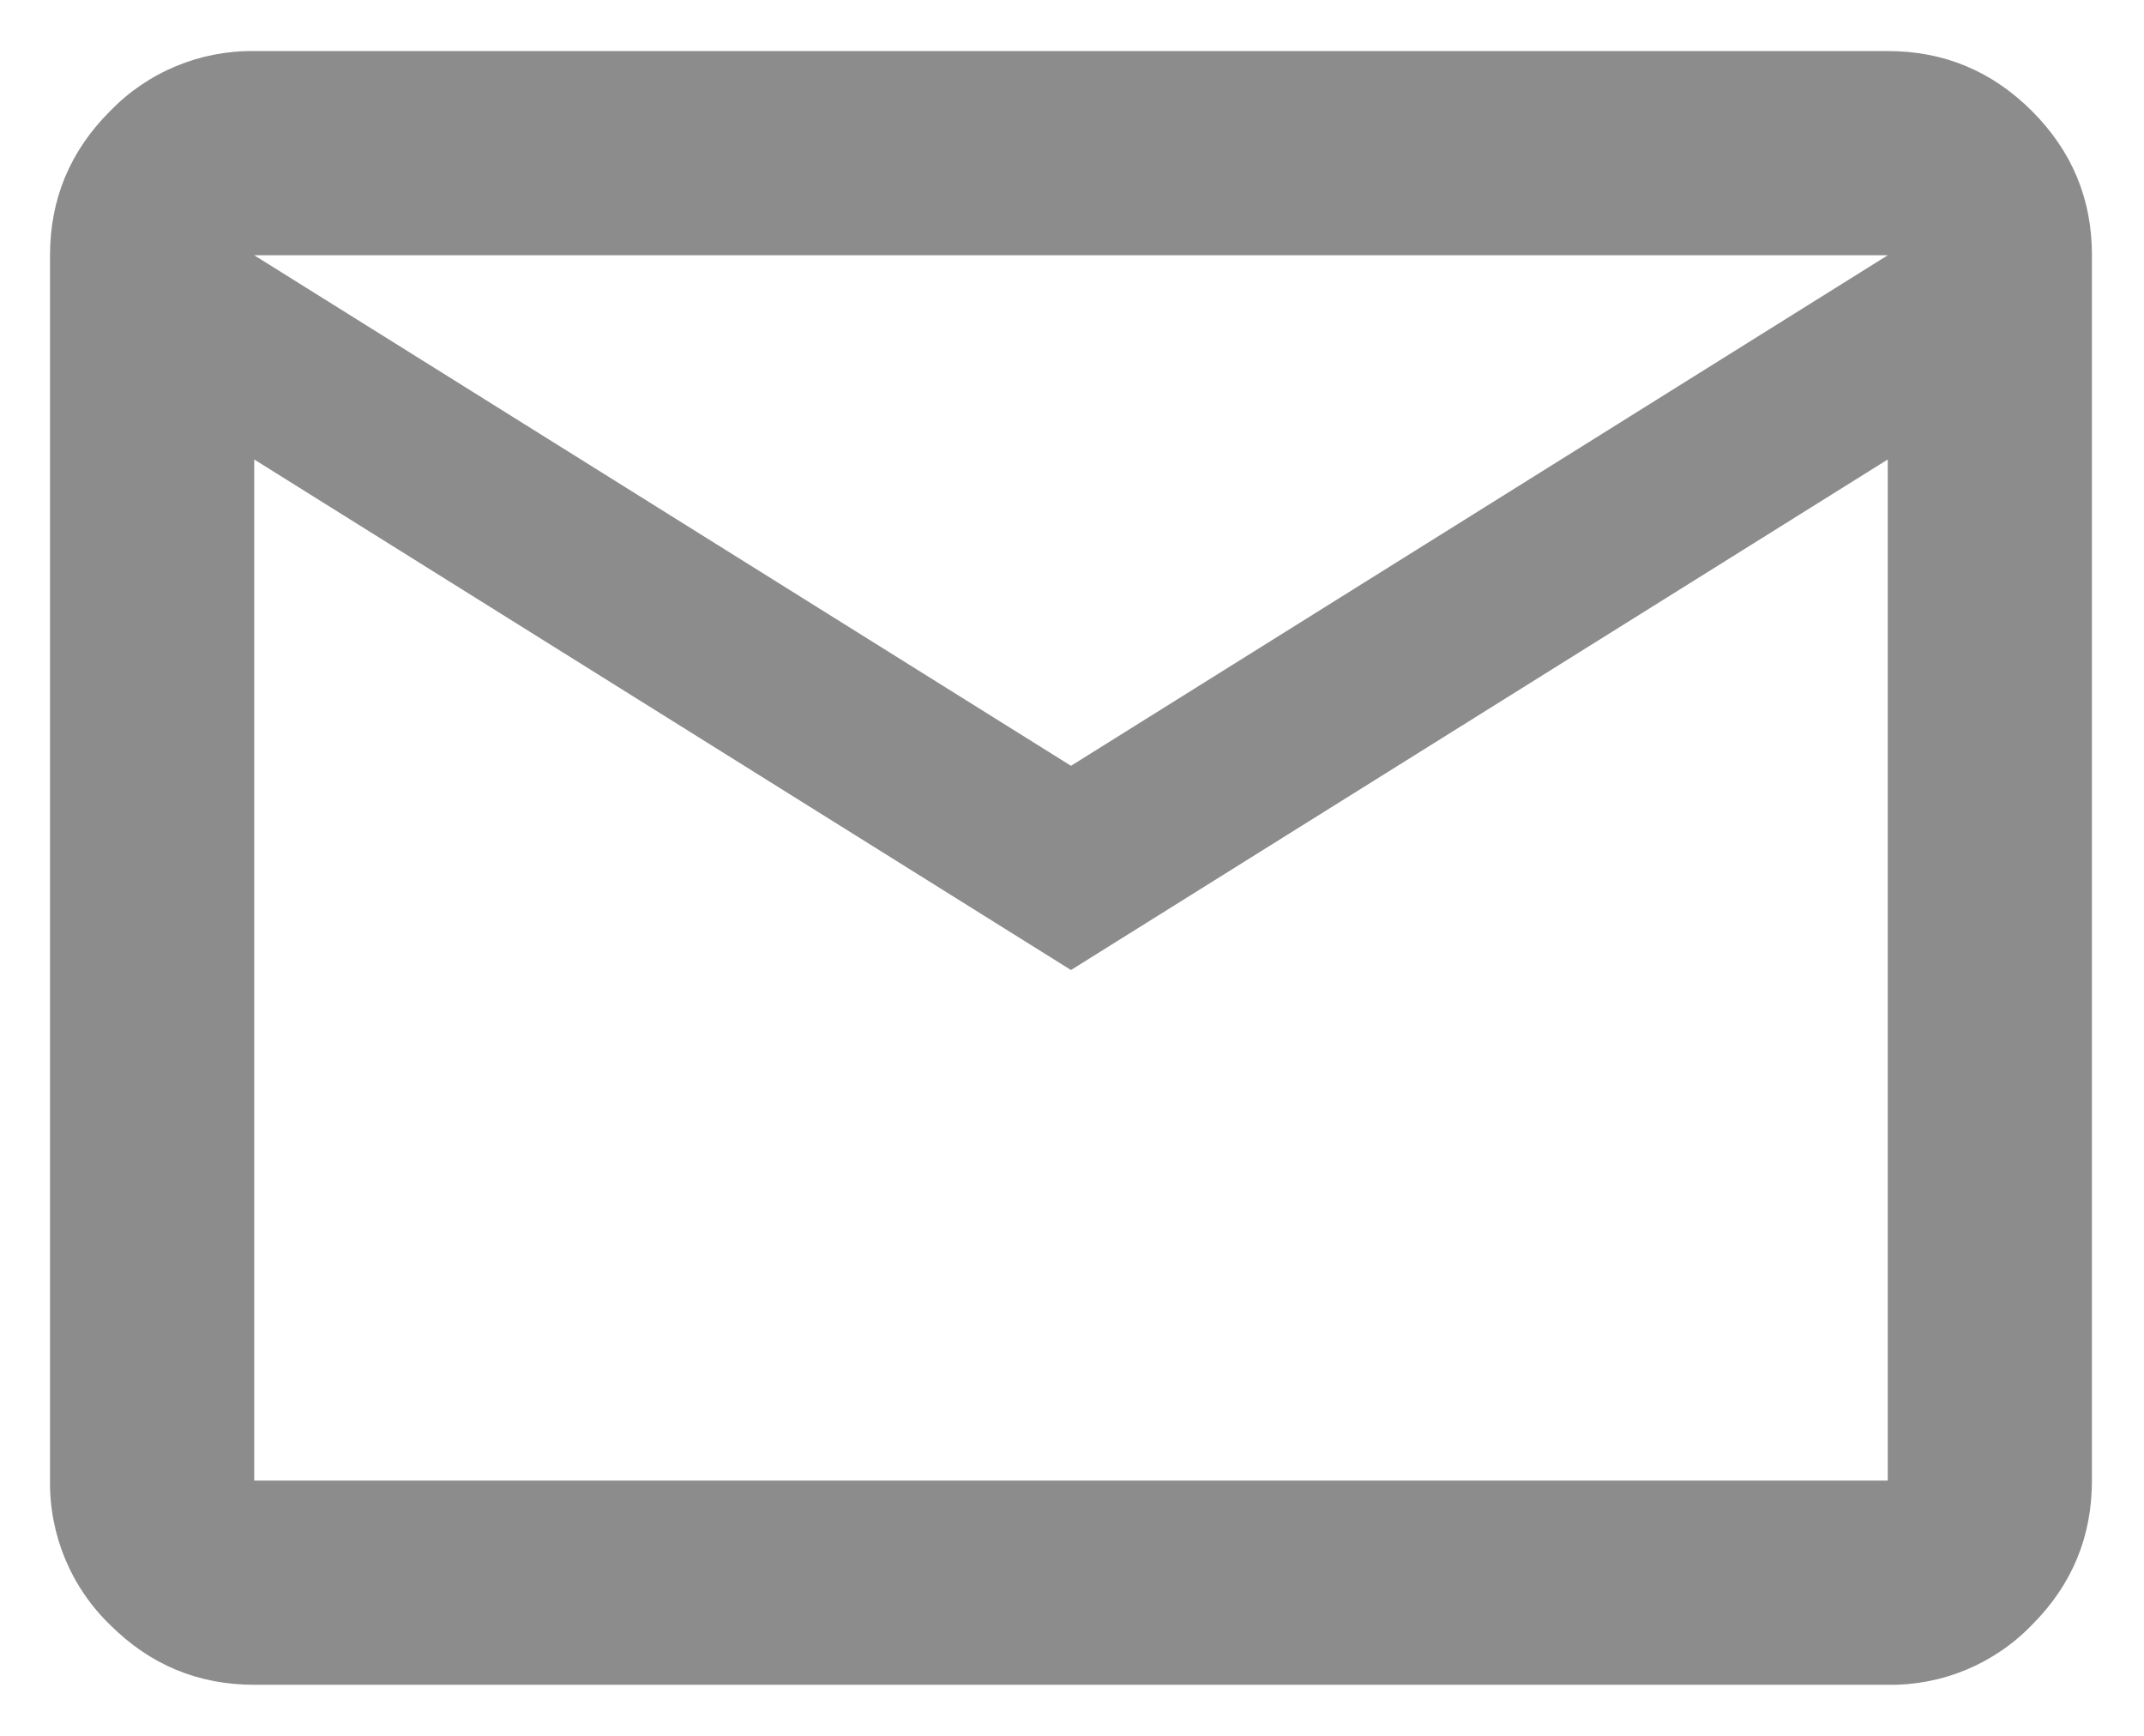
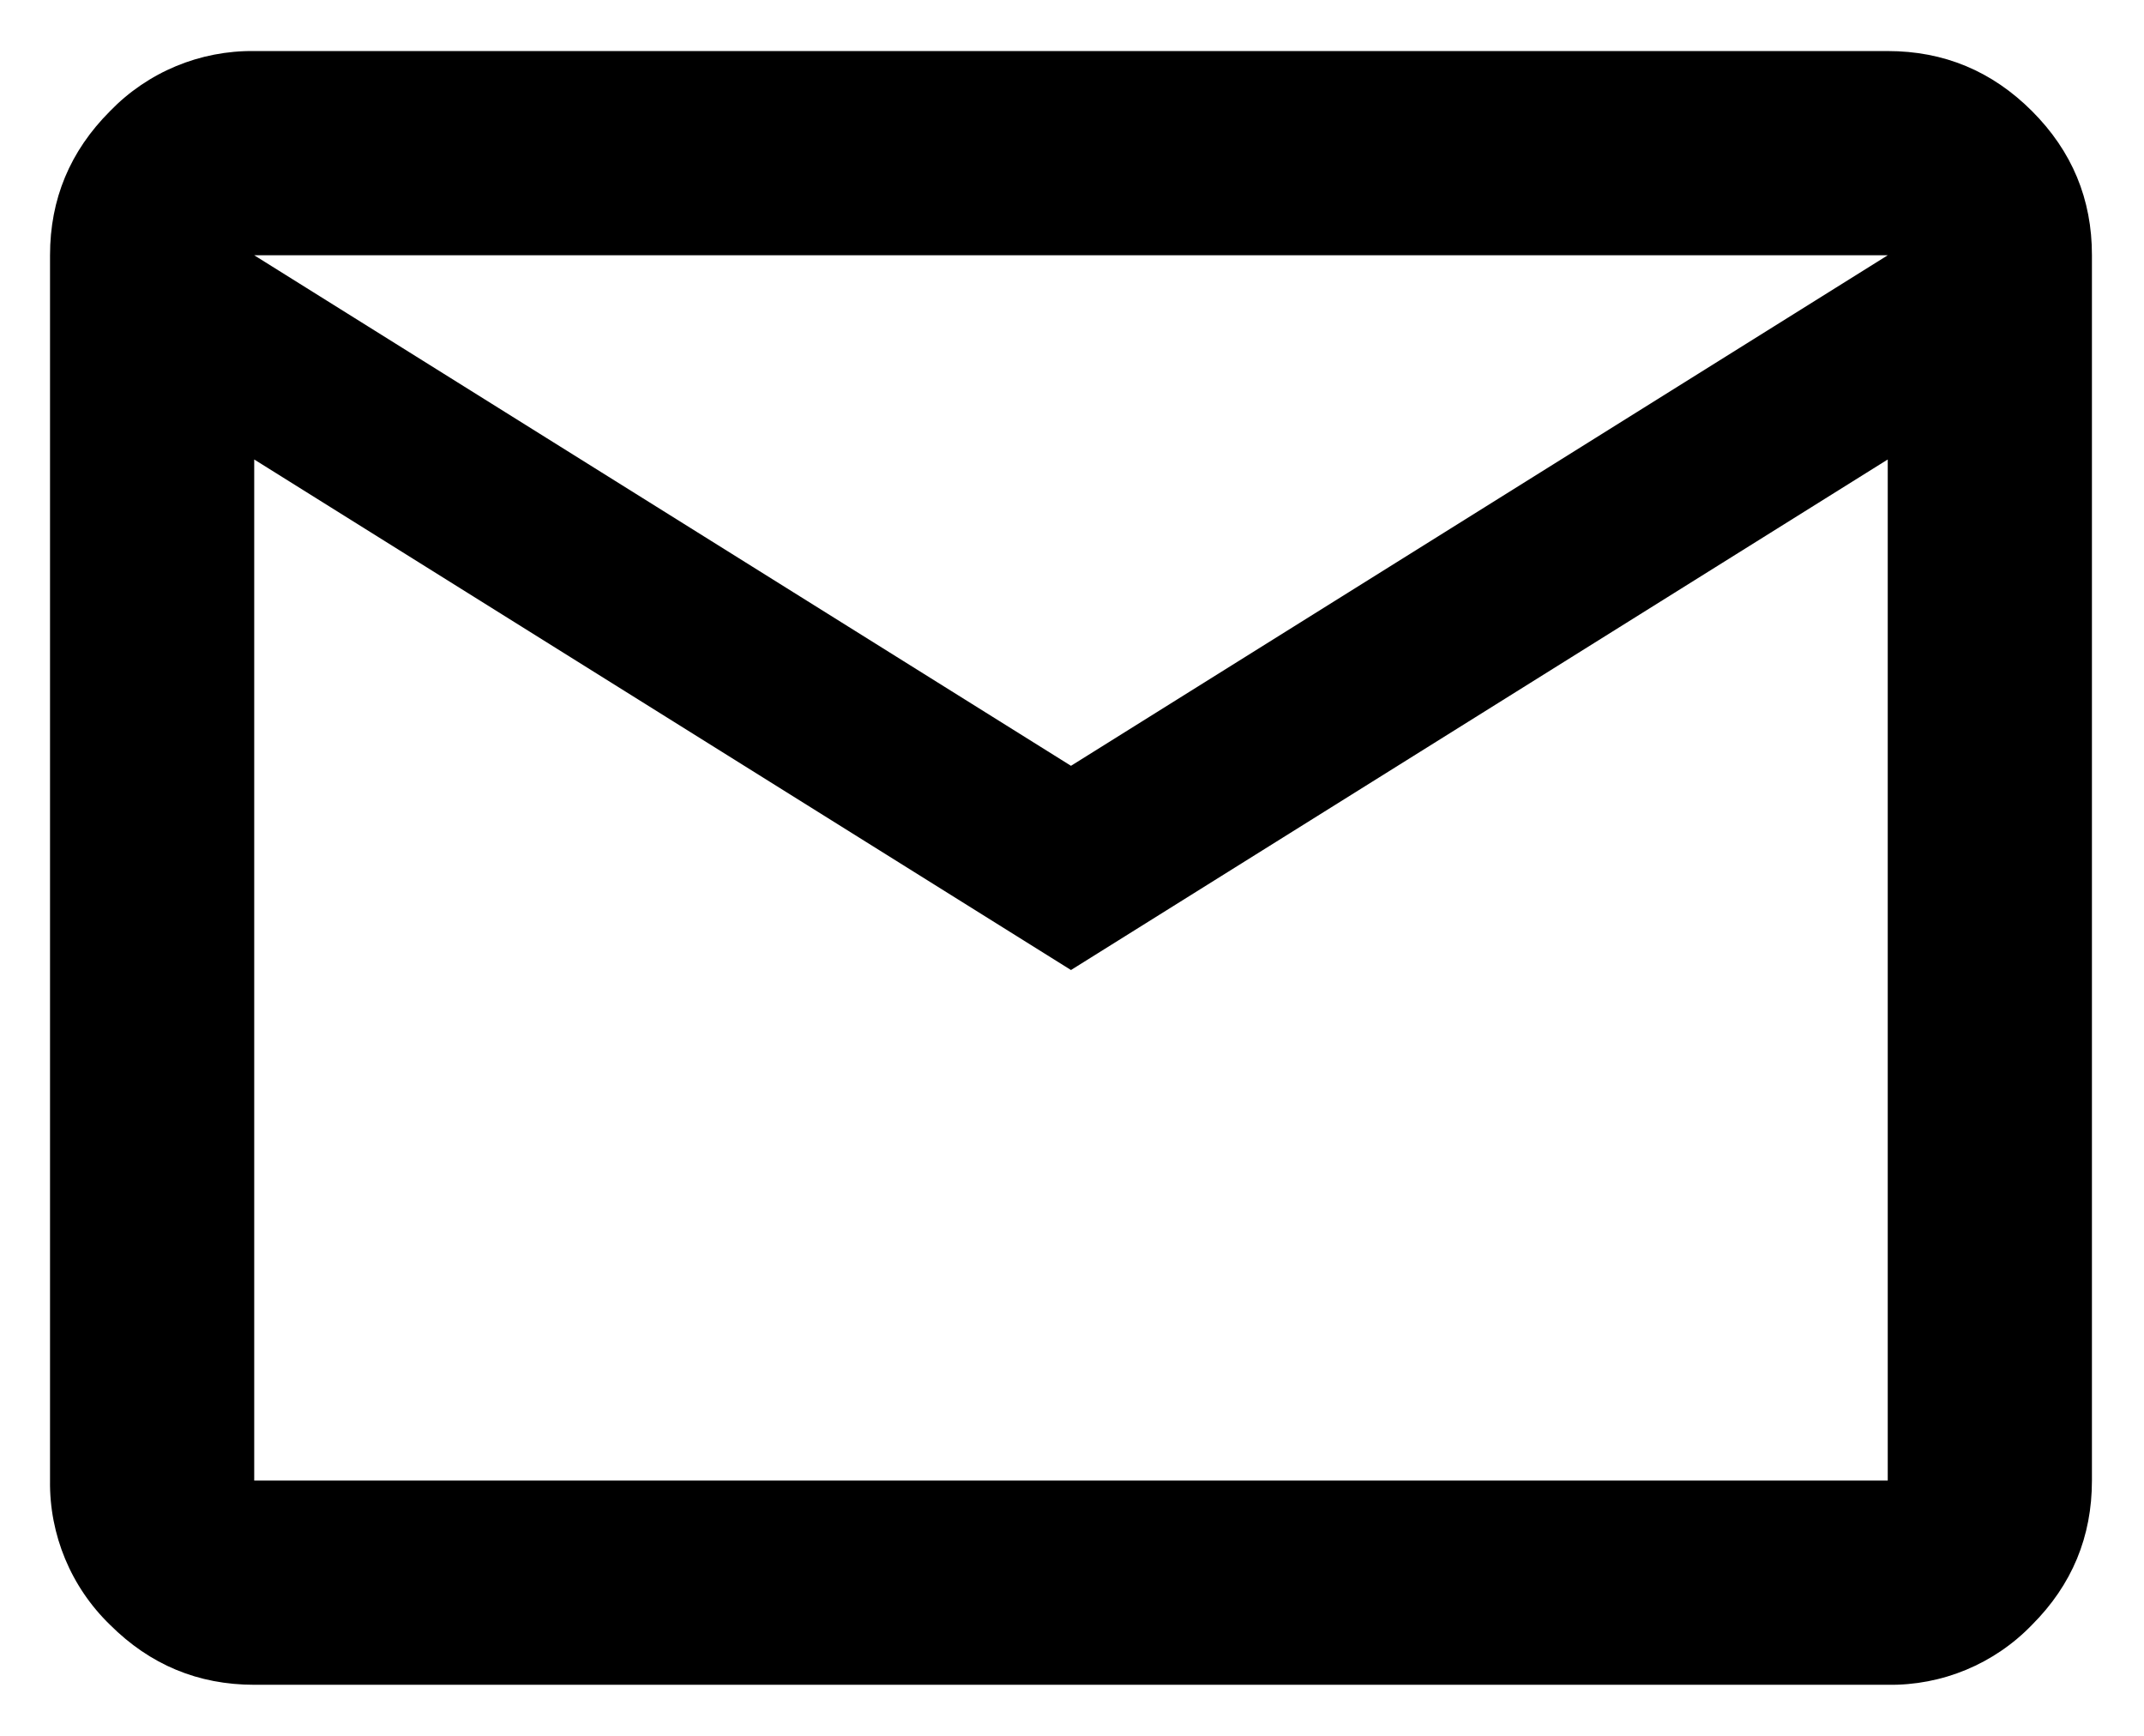
<svg xmlns="http://www.w3.org/2000/svg" width="21" height="17" fill="none" viewBox="0 0 21 17">
-   <path d="M2.49 16.5c-.55 0-1.02-.196-1.412-.587A1.93 1.93 0 01.49 14.5v-12c0-.55.196-1.02.588-1.412A1.93 1.93 0 012.49.5h16c.55 0 1.021.196 1.413.588.392.392.588.863.587 1.412v12c0 .55-.195 1.021-.587 1.413a1.92 1.92 0 01-1.413.587h-16zm8-7l-8-5v10h16v-10l-8 5zm0-2l8-5h-16l8 5zm-8-3v-2 12-10z" fill="#8C8C8C" />
+   <path d="M2.49 16.5c-.55 0-1.02-.196-1.412-.587A1.93 1.93 0 01.49 14.5v-12c0-.55.196-1.02.588-1.412A1.93 1.93 0 012.49.5h16c.55 0 1.021.196 1.413.588.392.392.588.863.587 1.412v12c0 .55-.195 1.021-.587 1.413a1.92 1.92 0 01-1.413.587h-16zm8-7l-8-5v10h16v-10l-8 5zm0-2l8-5h-16l8 5zm-8-3v-2 12-10z" fill="currentColor" />
</svg>
